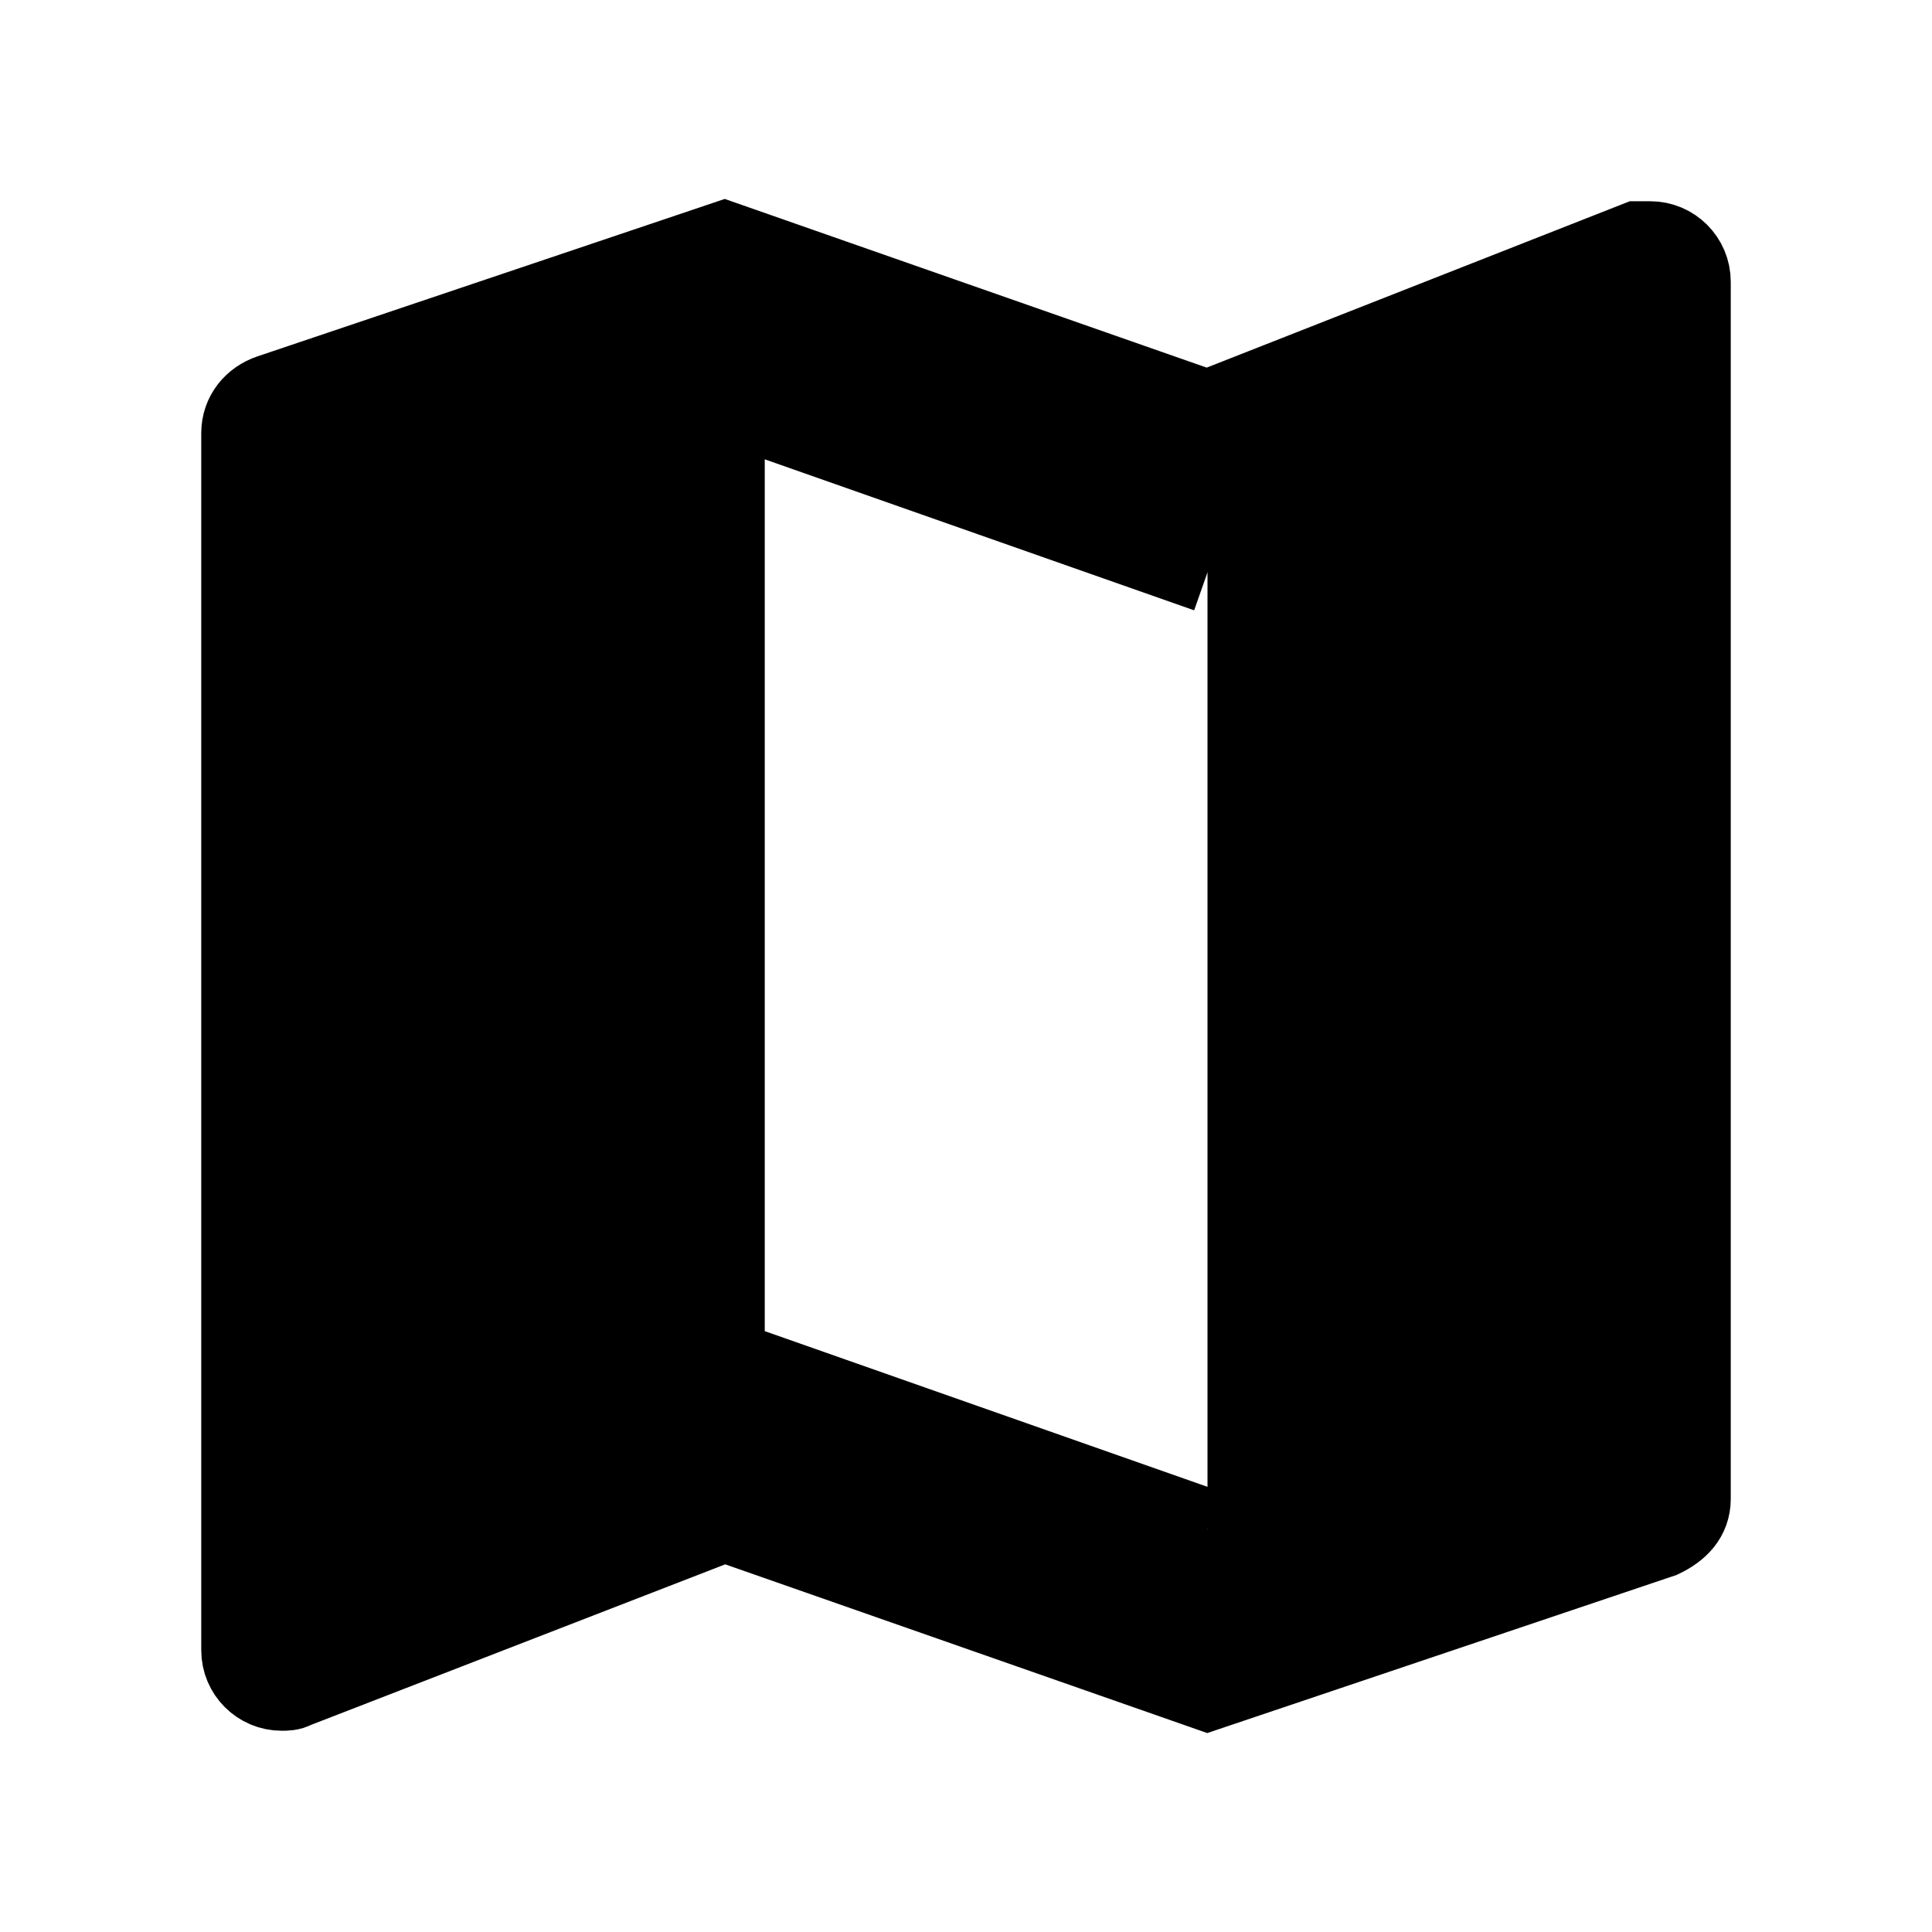
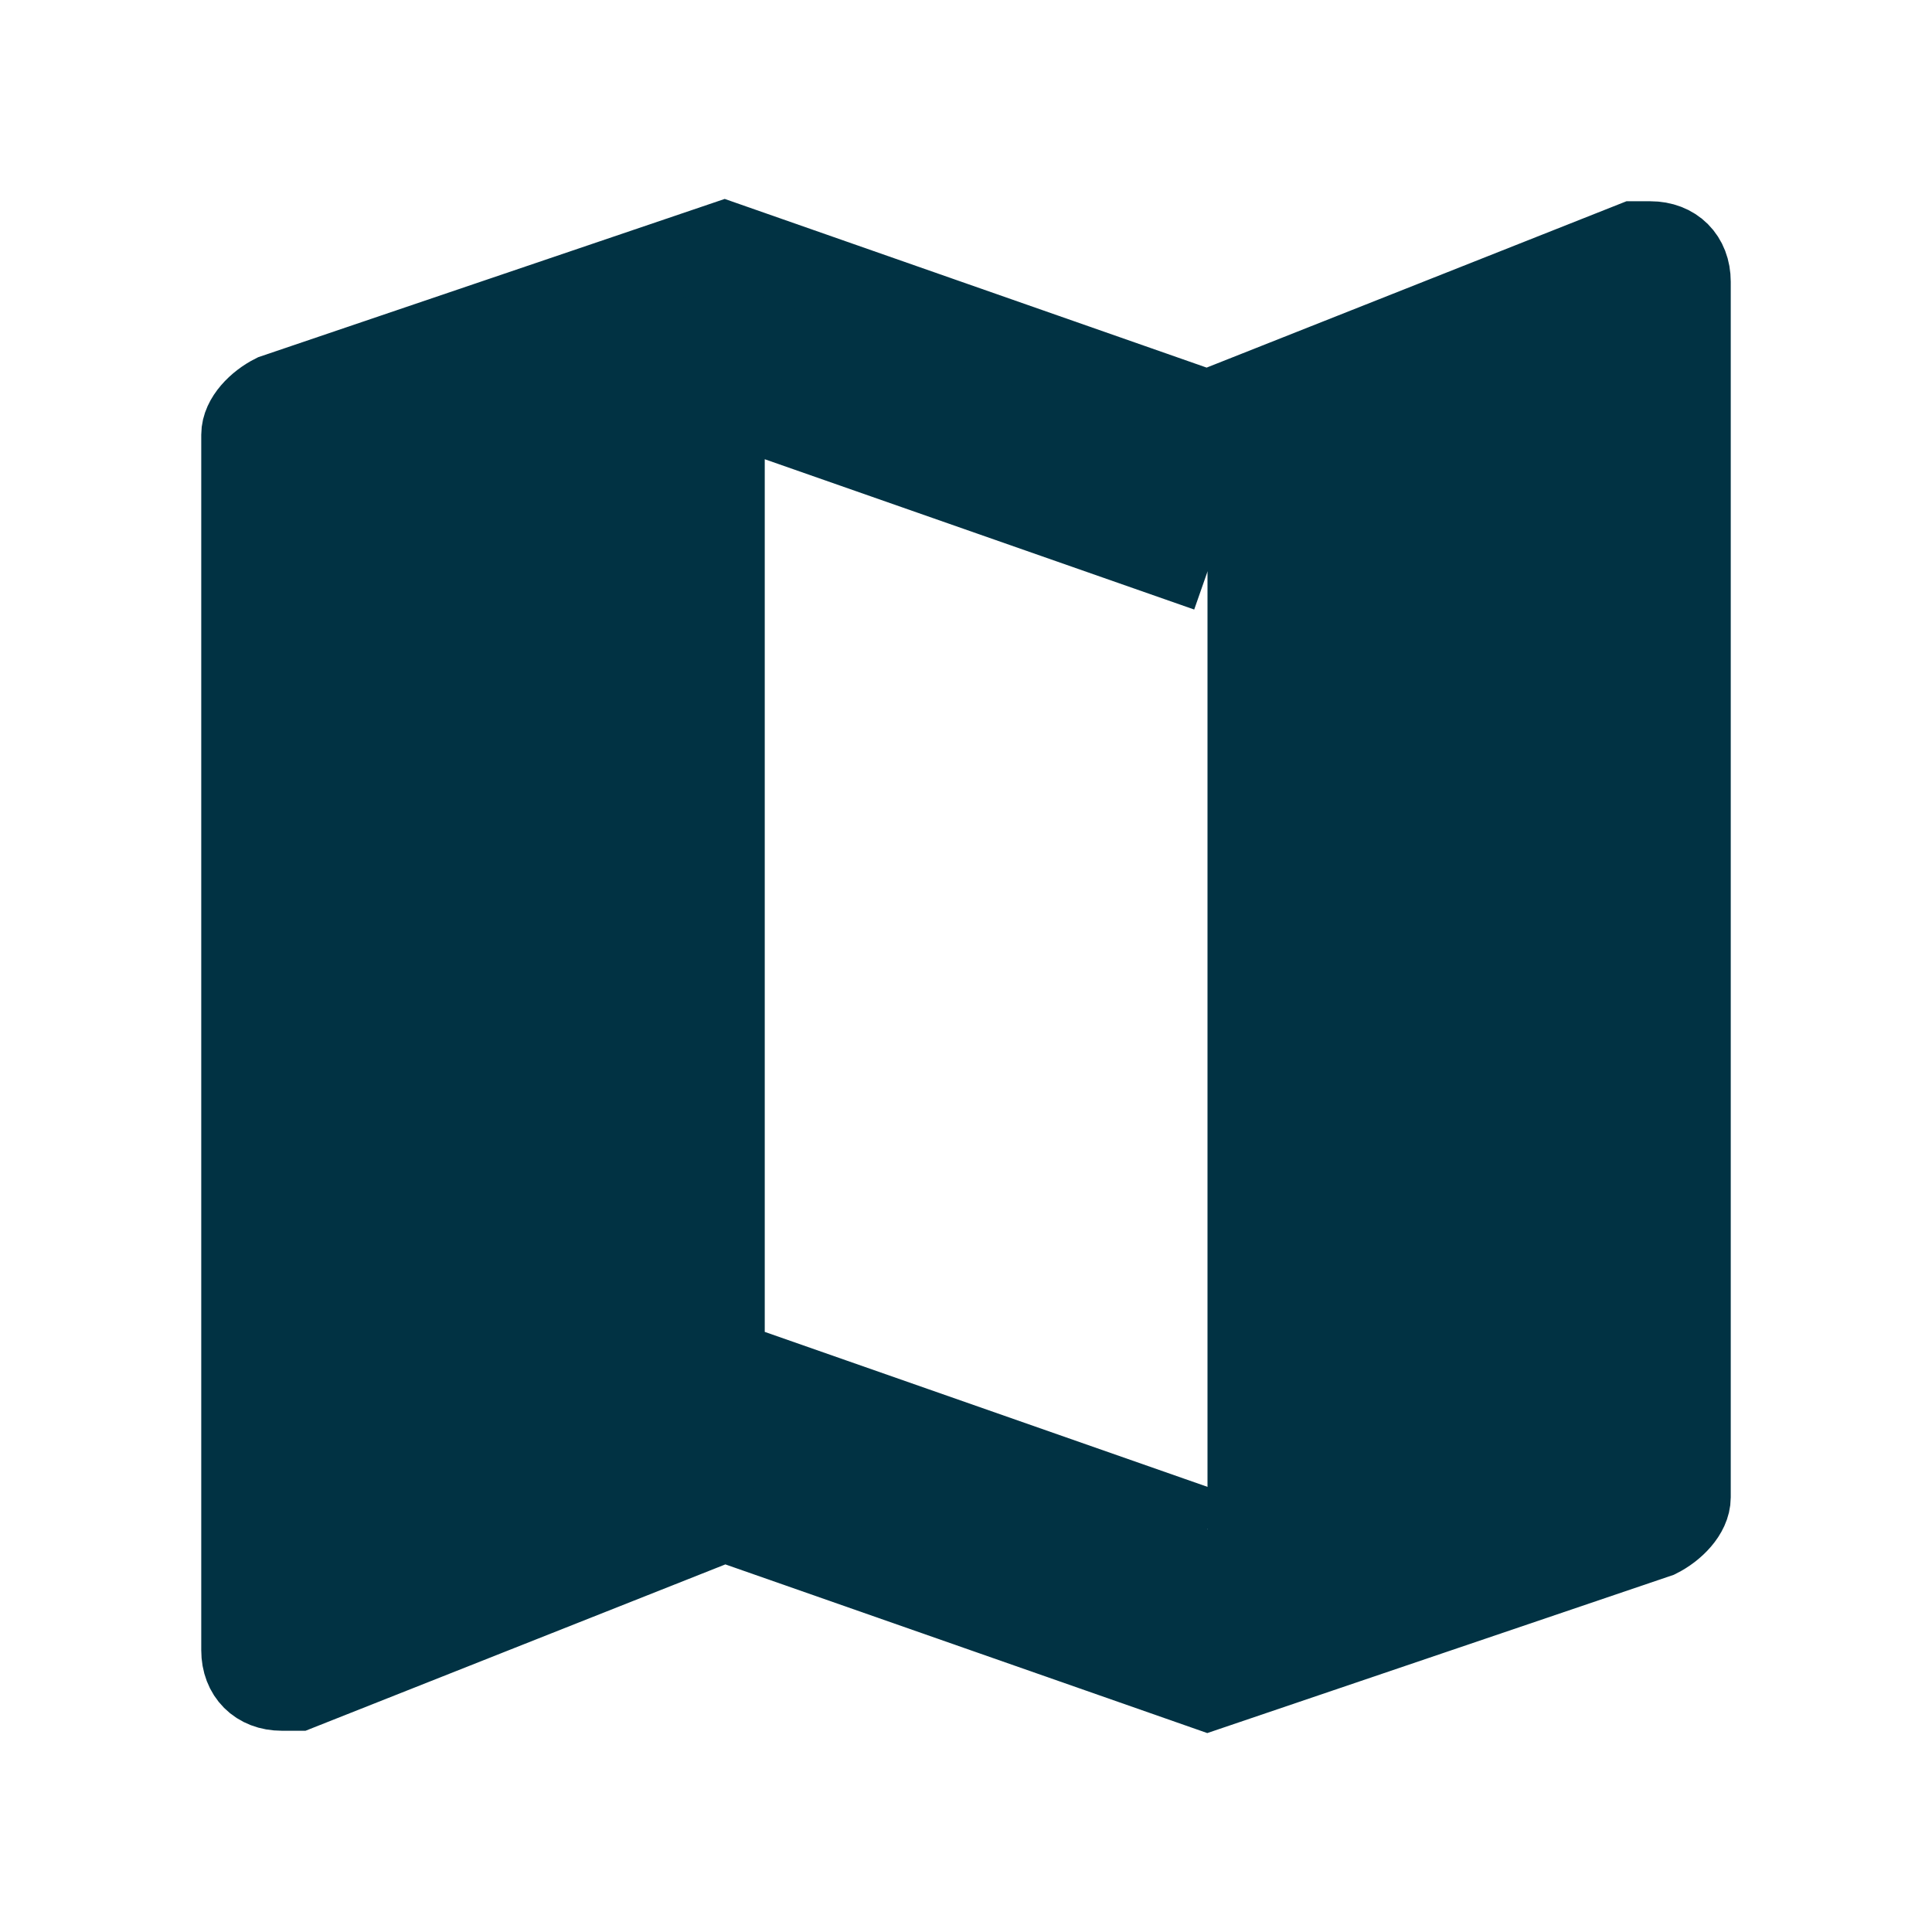
- <svg xmlns="http://www.w3.org/2000/svg" version="1.1" width="24" height="24" viewBox="0 0 24 24">
-   <path style="stroke:rgb(0,0,0)" d="M15,19L9,16.89V5L15,7.11M20.5,3C20.44,3 20.39,3 20.34,3L15,5.1L9,3L3.36,4.9C3.15,4.97 3,5.15 3,5.38V20.5A0.5,0.5 0 0,0 3.5,21C3.55,21 3.61,21 3.66,20.97L9,18.9L15,21L20.64,19.1C20.85,19 21,18.85 21,18.62V3.5A0.5,0.5 0 0,0 20.5,3Z" />
+ <svg xmlns="http://www.w3.org/2000/svg" version="1.1" id="Layer_1" x="0px" y="0px" viewBox="0 0 24 24" style="enable-background:new 0 0 24 24;" xml:space="preserve">
+   <style type="text/css">
+ 	.st0{fill:#013243;stroke:#013243;}
+ </style>
+   <path class="st0" d="M15,19l-6-2.1V5l6,2.1 M20.5,3c-0.1,0-0.1,0-0.2,0L15,5.1L9,3L3.4,4.9C3.2,5,3,5.2,3,5.4v15.1  C3,20.8,3.2,21,3.5,21c0,0,0.1,0,0.2,0L9,18.9l6,2.1l5.6-1.9c0.2-0.1,0.4-0.3,0.4-0.5V3.5C21,3.2,20.8,3,20.5,3z" />
</svg>
